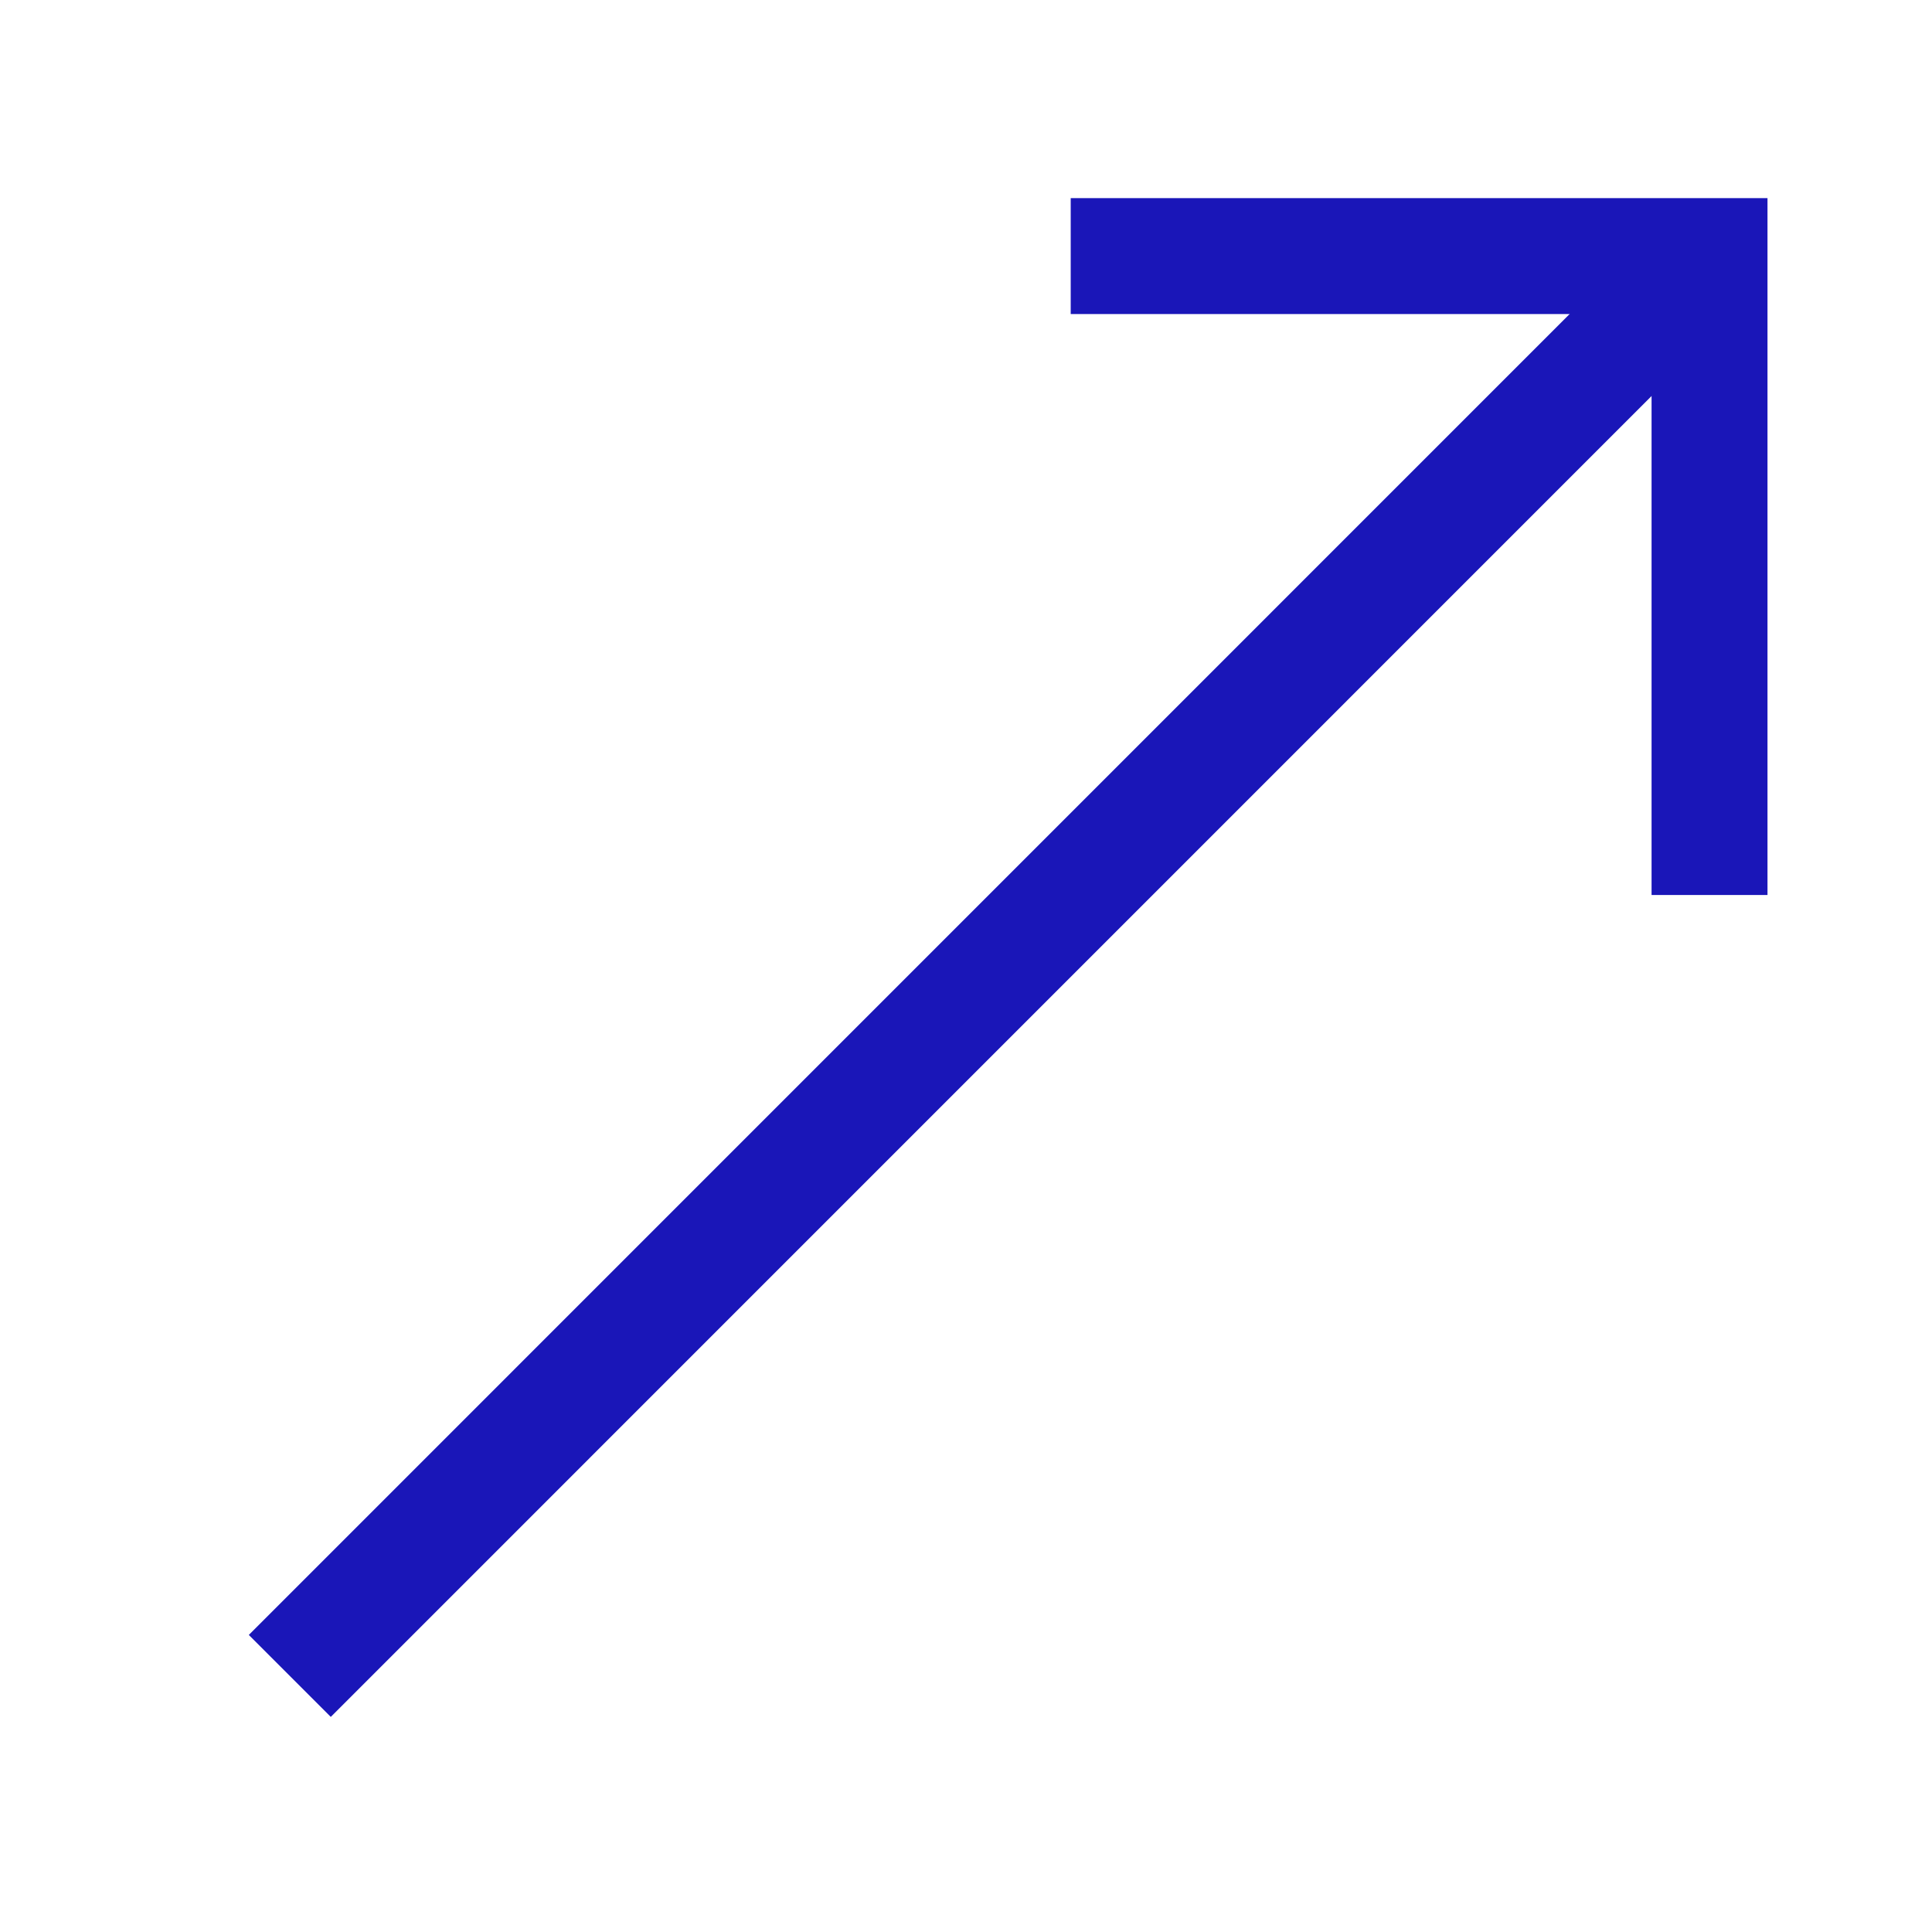
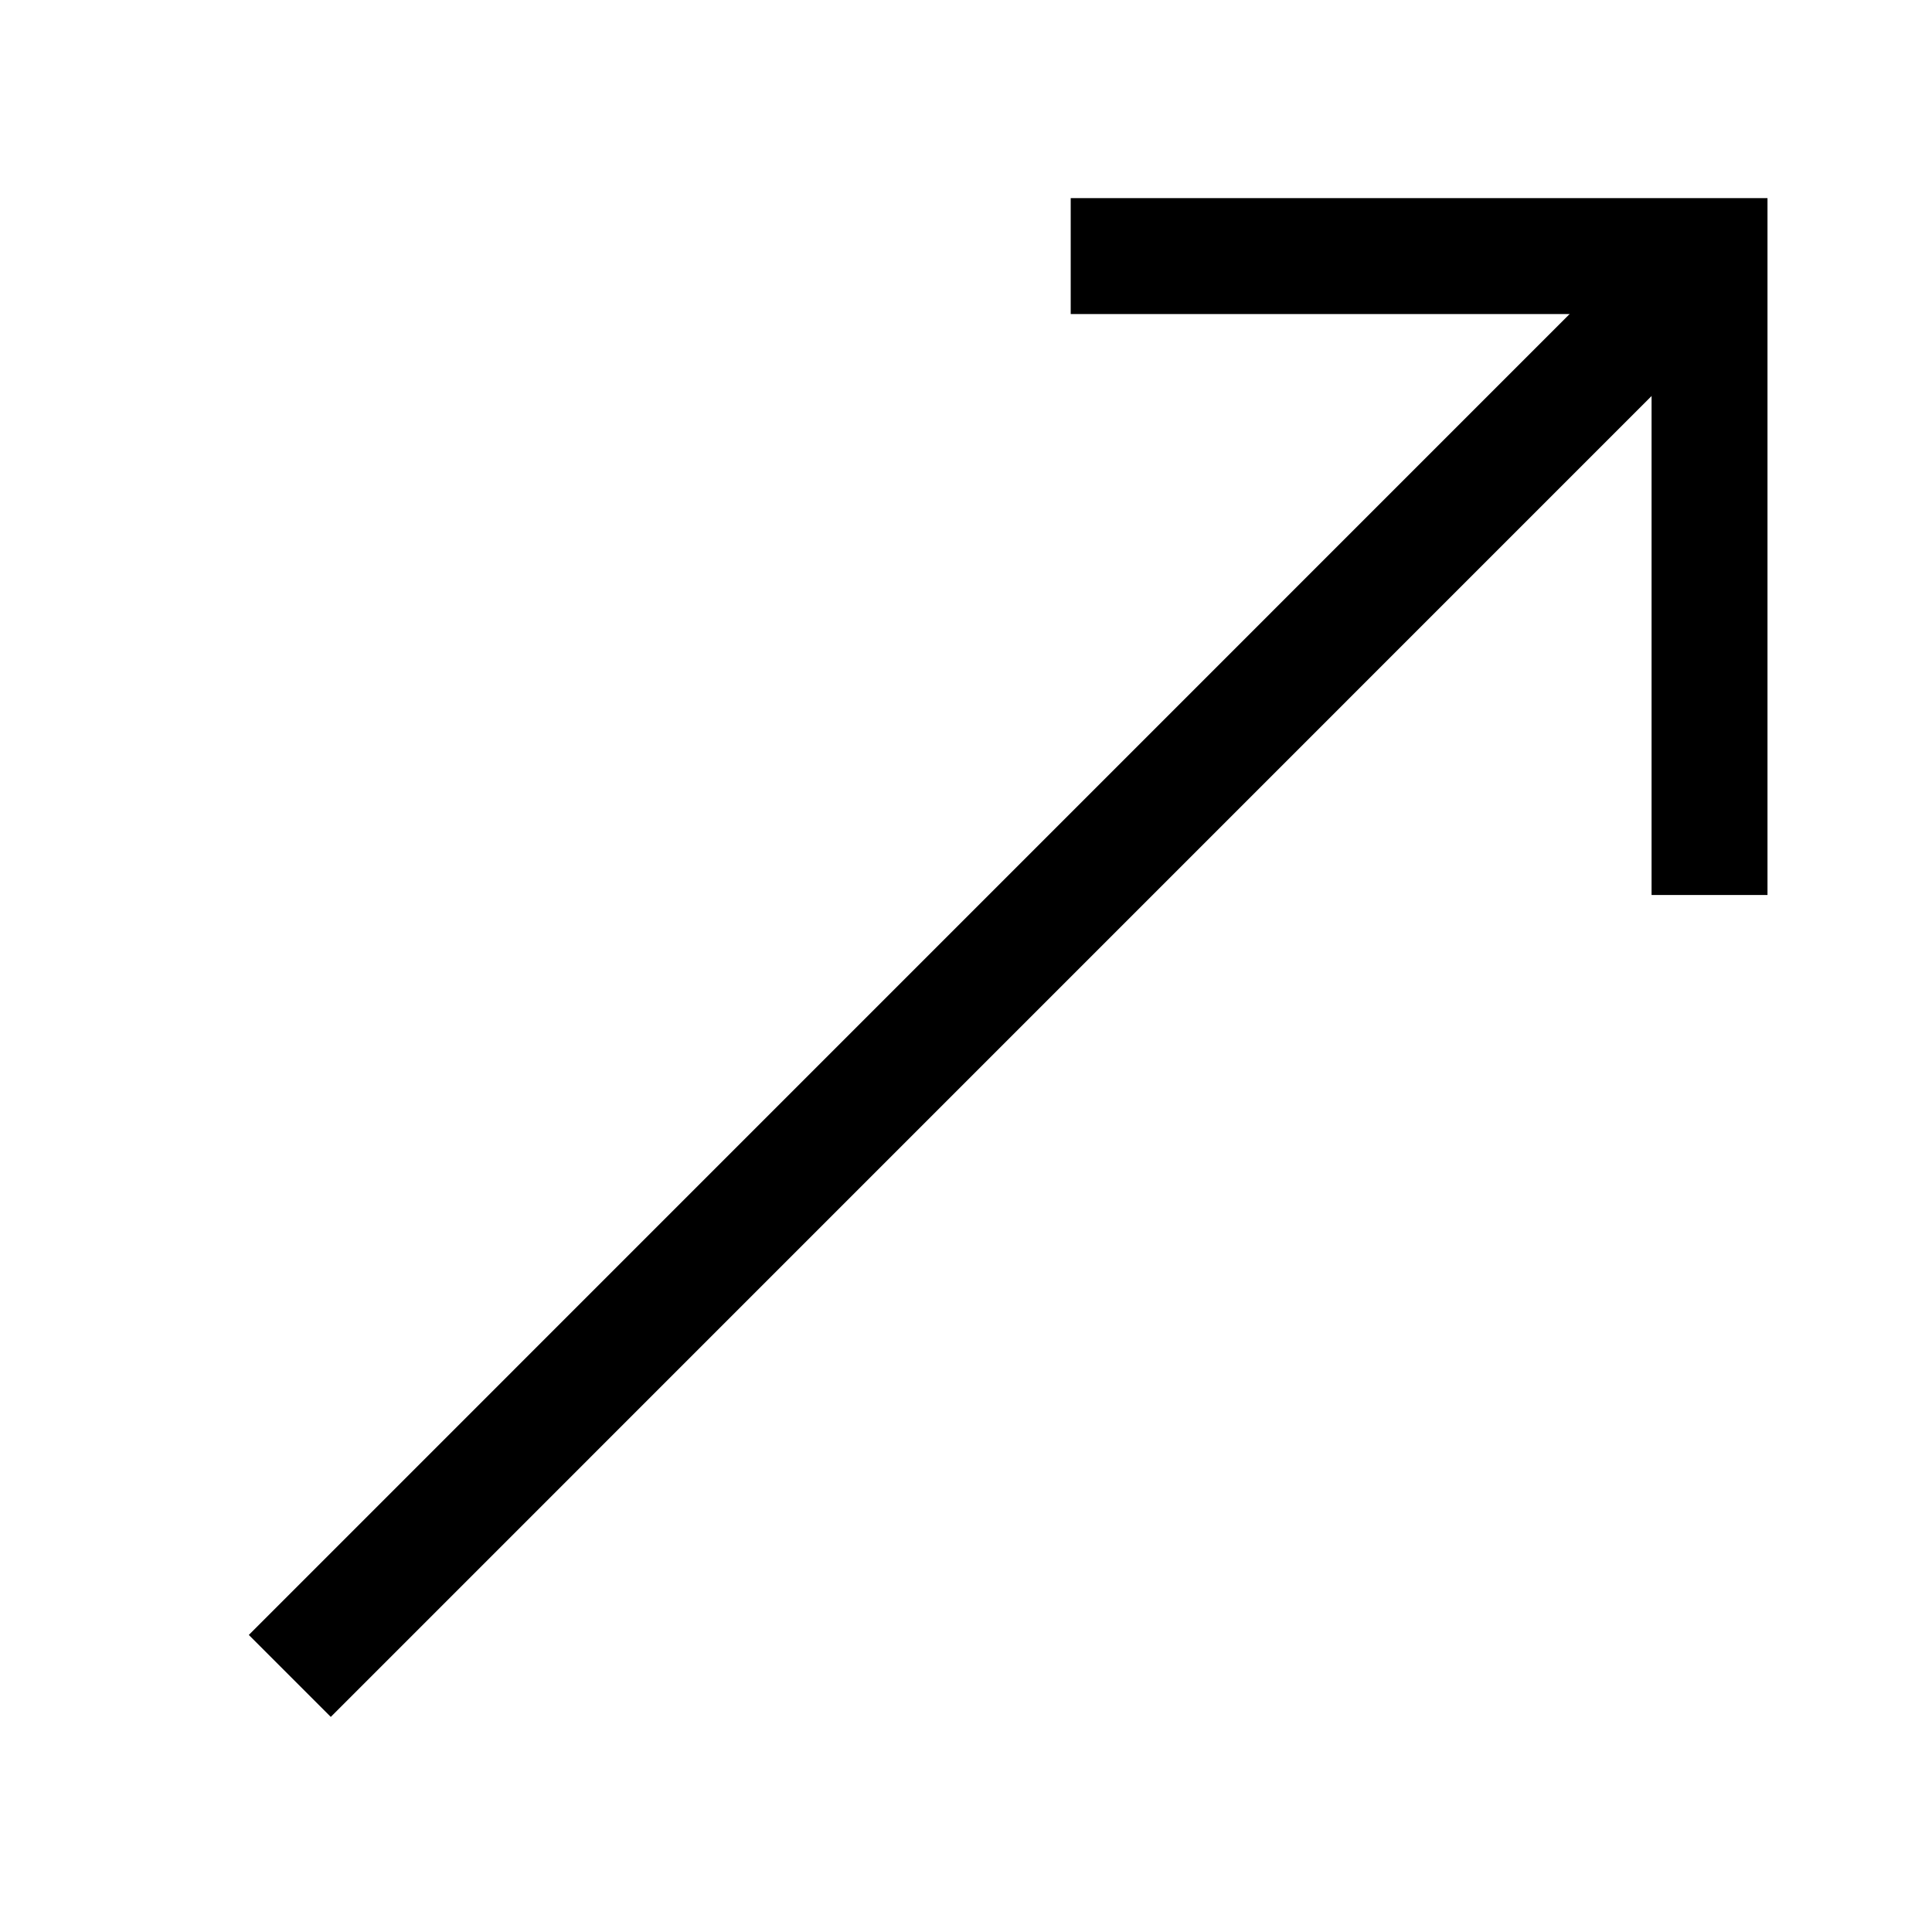
<svg xmlns="http://www.w3.org/2000/svg" width="20" height="20" viewBox="0 0 20 20" fill="none">
-   <path d="M17.697 9.265V2.651L11.084 2.651" stroke="#1A16B8" stroke-width="1.2" />
-   <path d="M17.697 2.651L3 17.349" stroke="#1A16B8" stroke-width="1.2" />
+   <path d="M17.697 9.265V2.651L11.084 2.651" stroke="currentColor" stroke-width="1.2" />
+   <path d="M17.697 2.651L3 17.349" stroke="currentColor" stroke-width="1.2" />
</svg>
